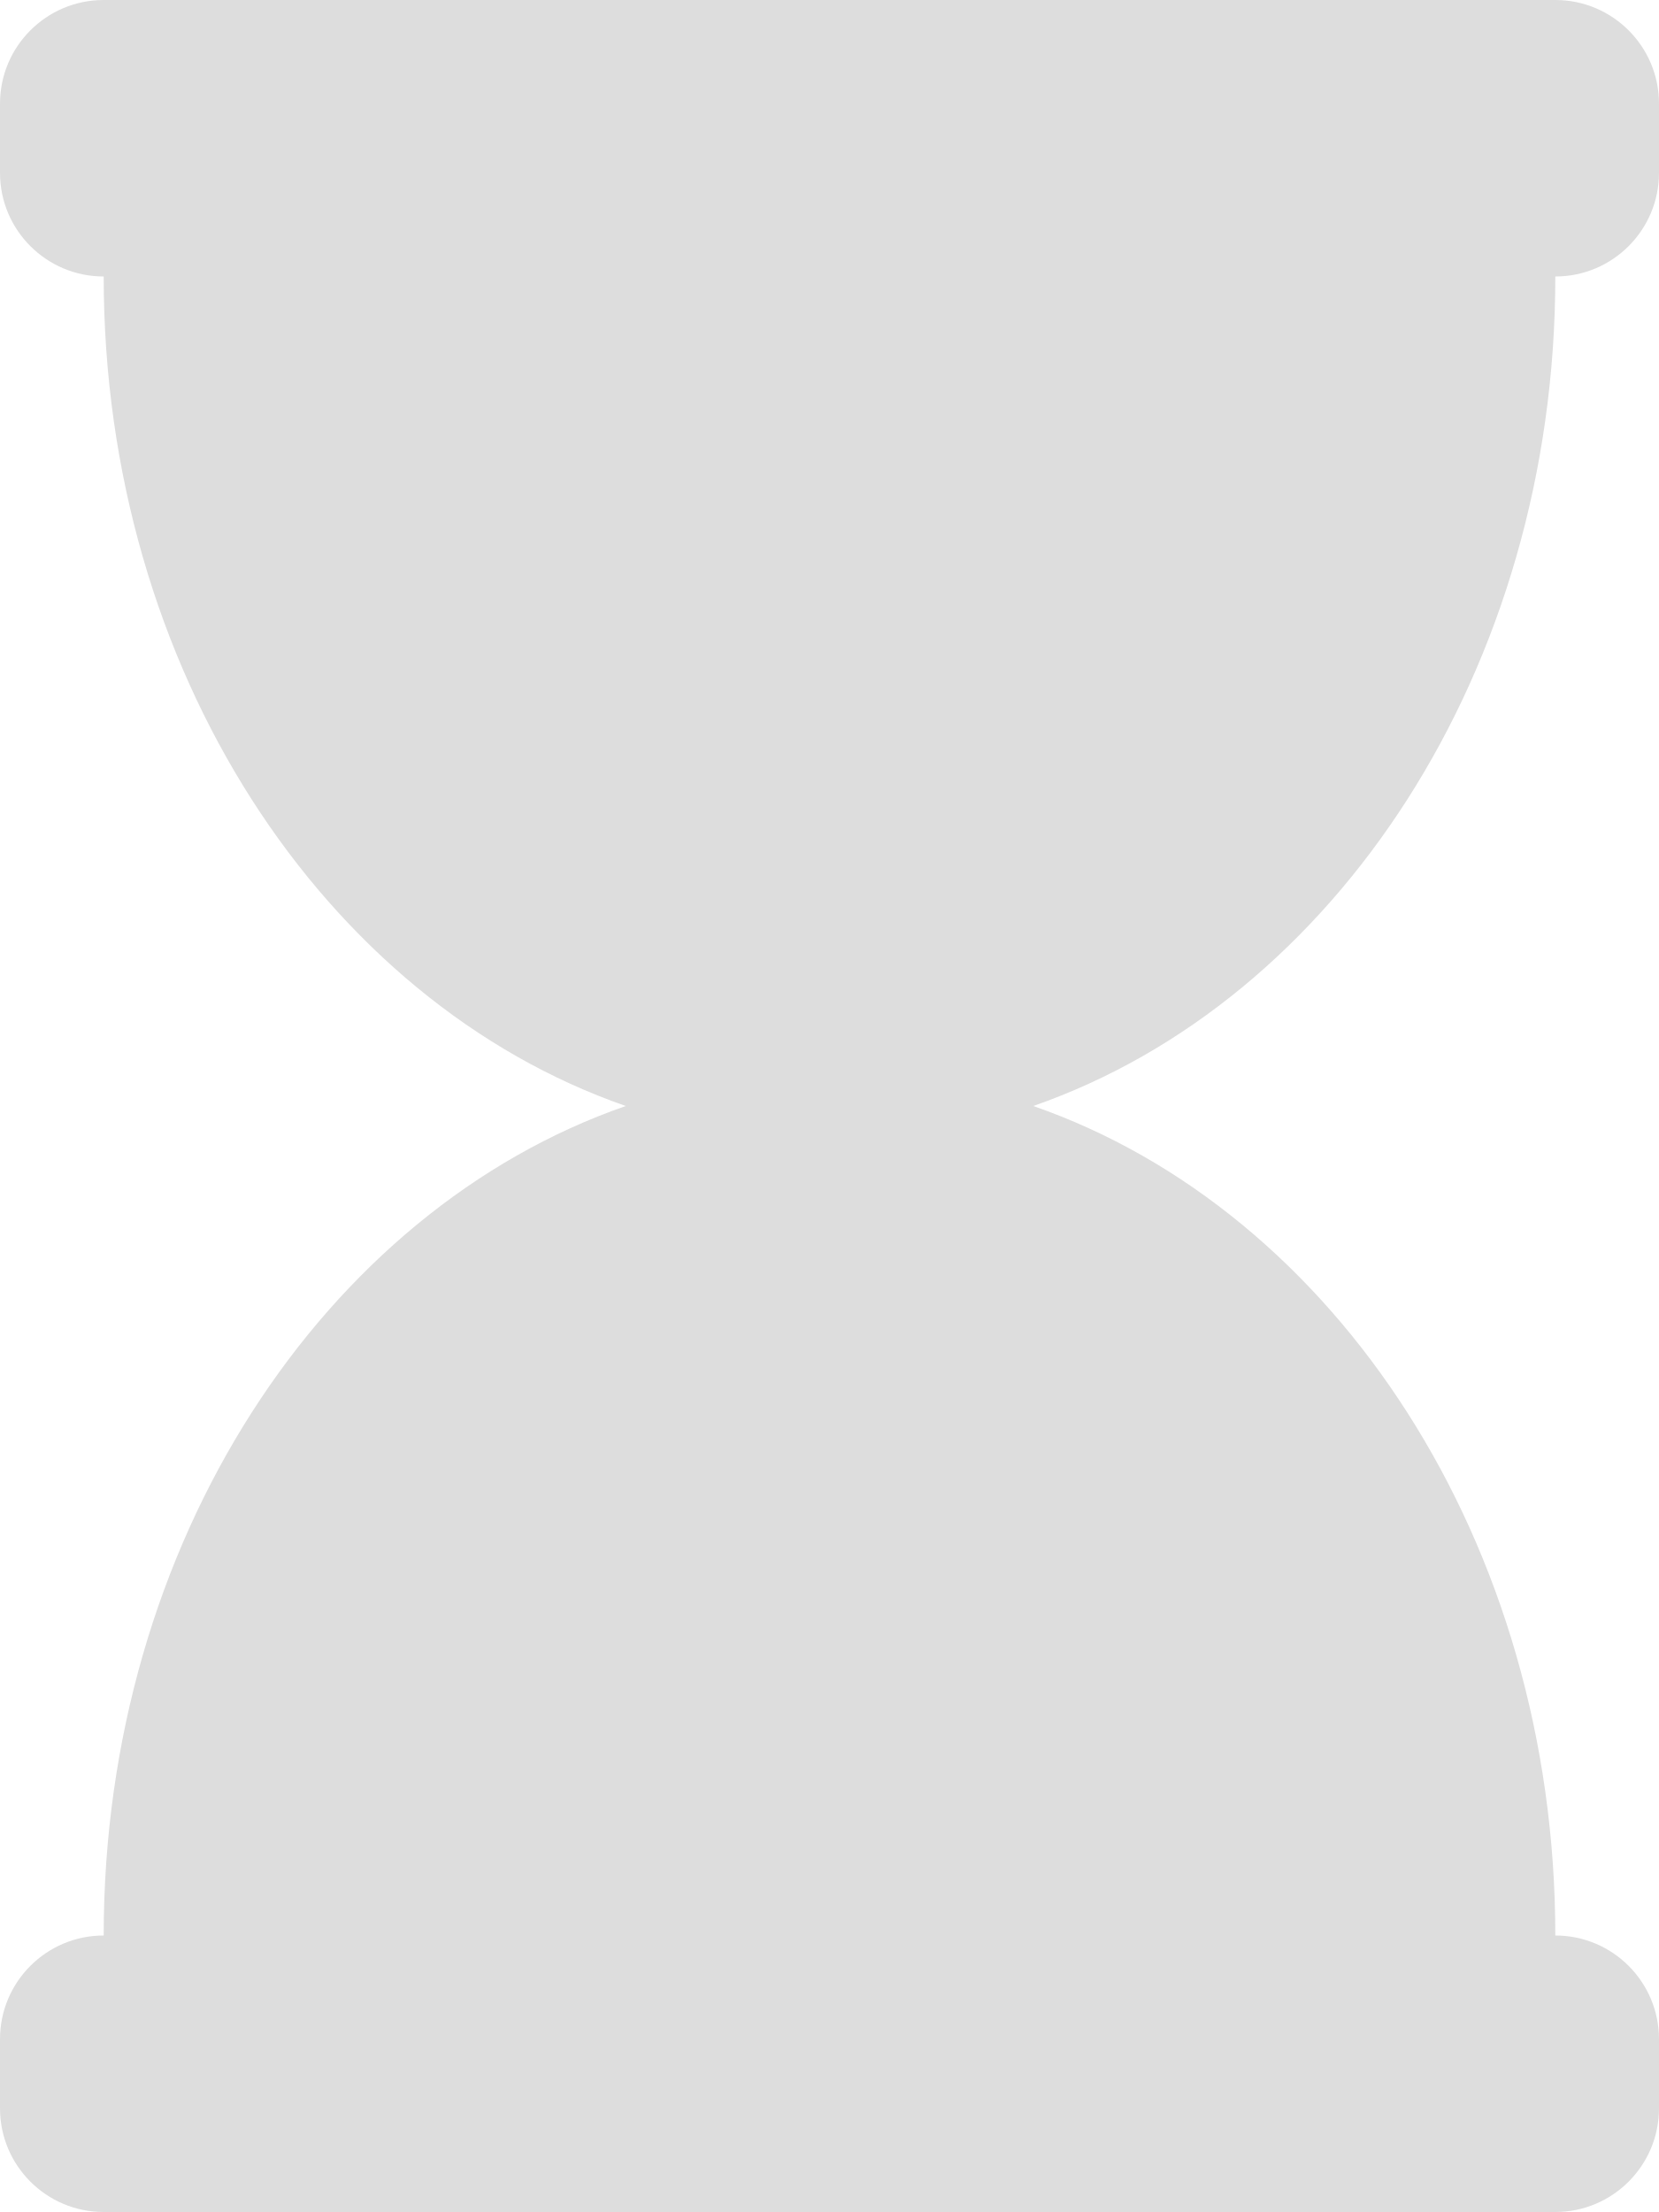
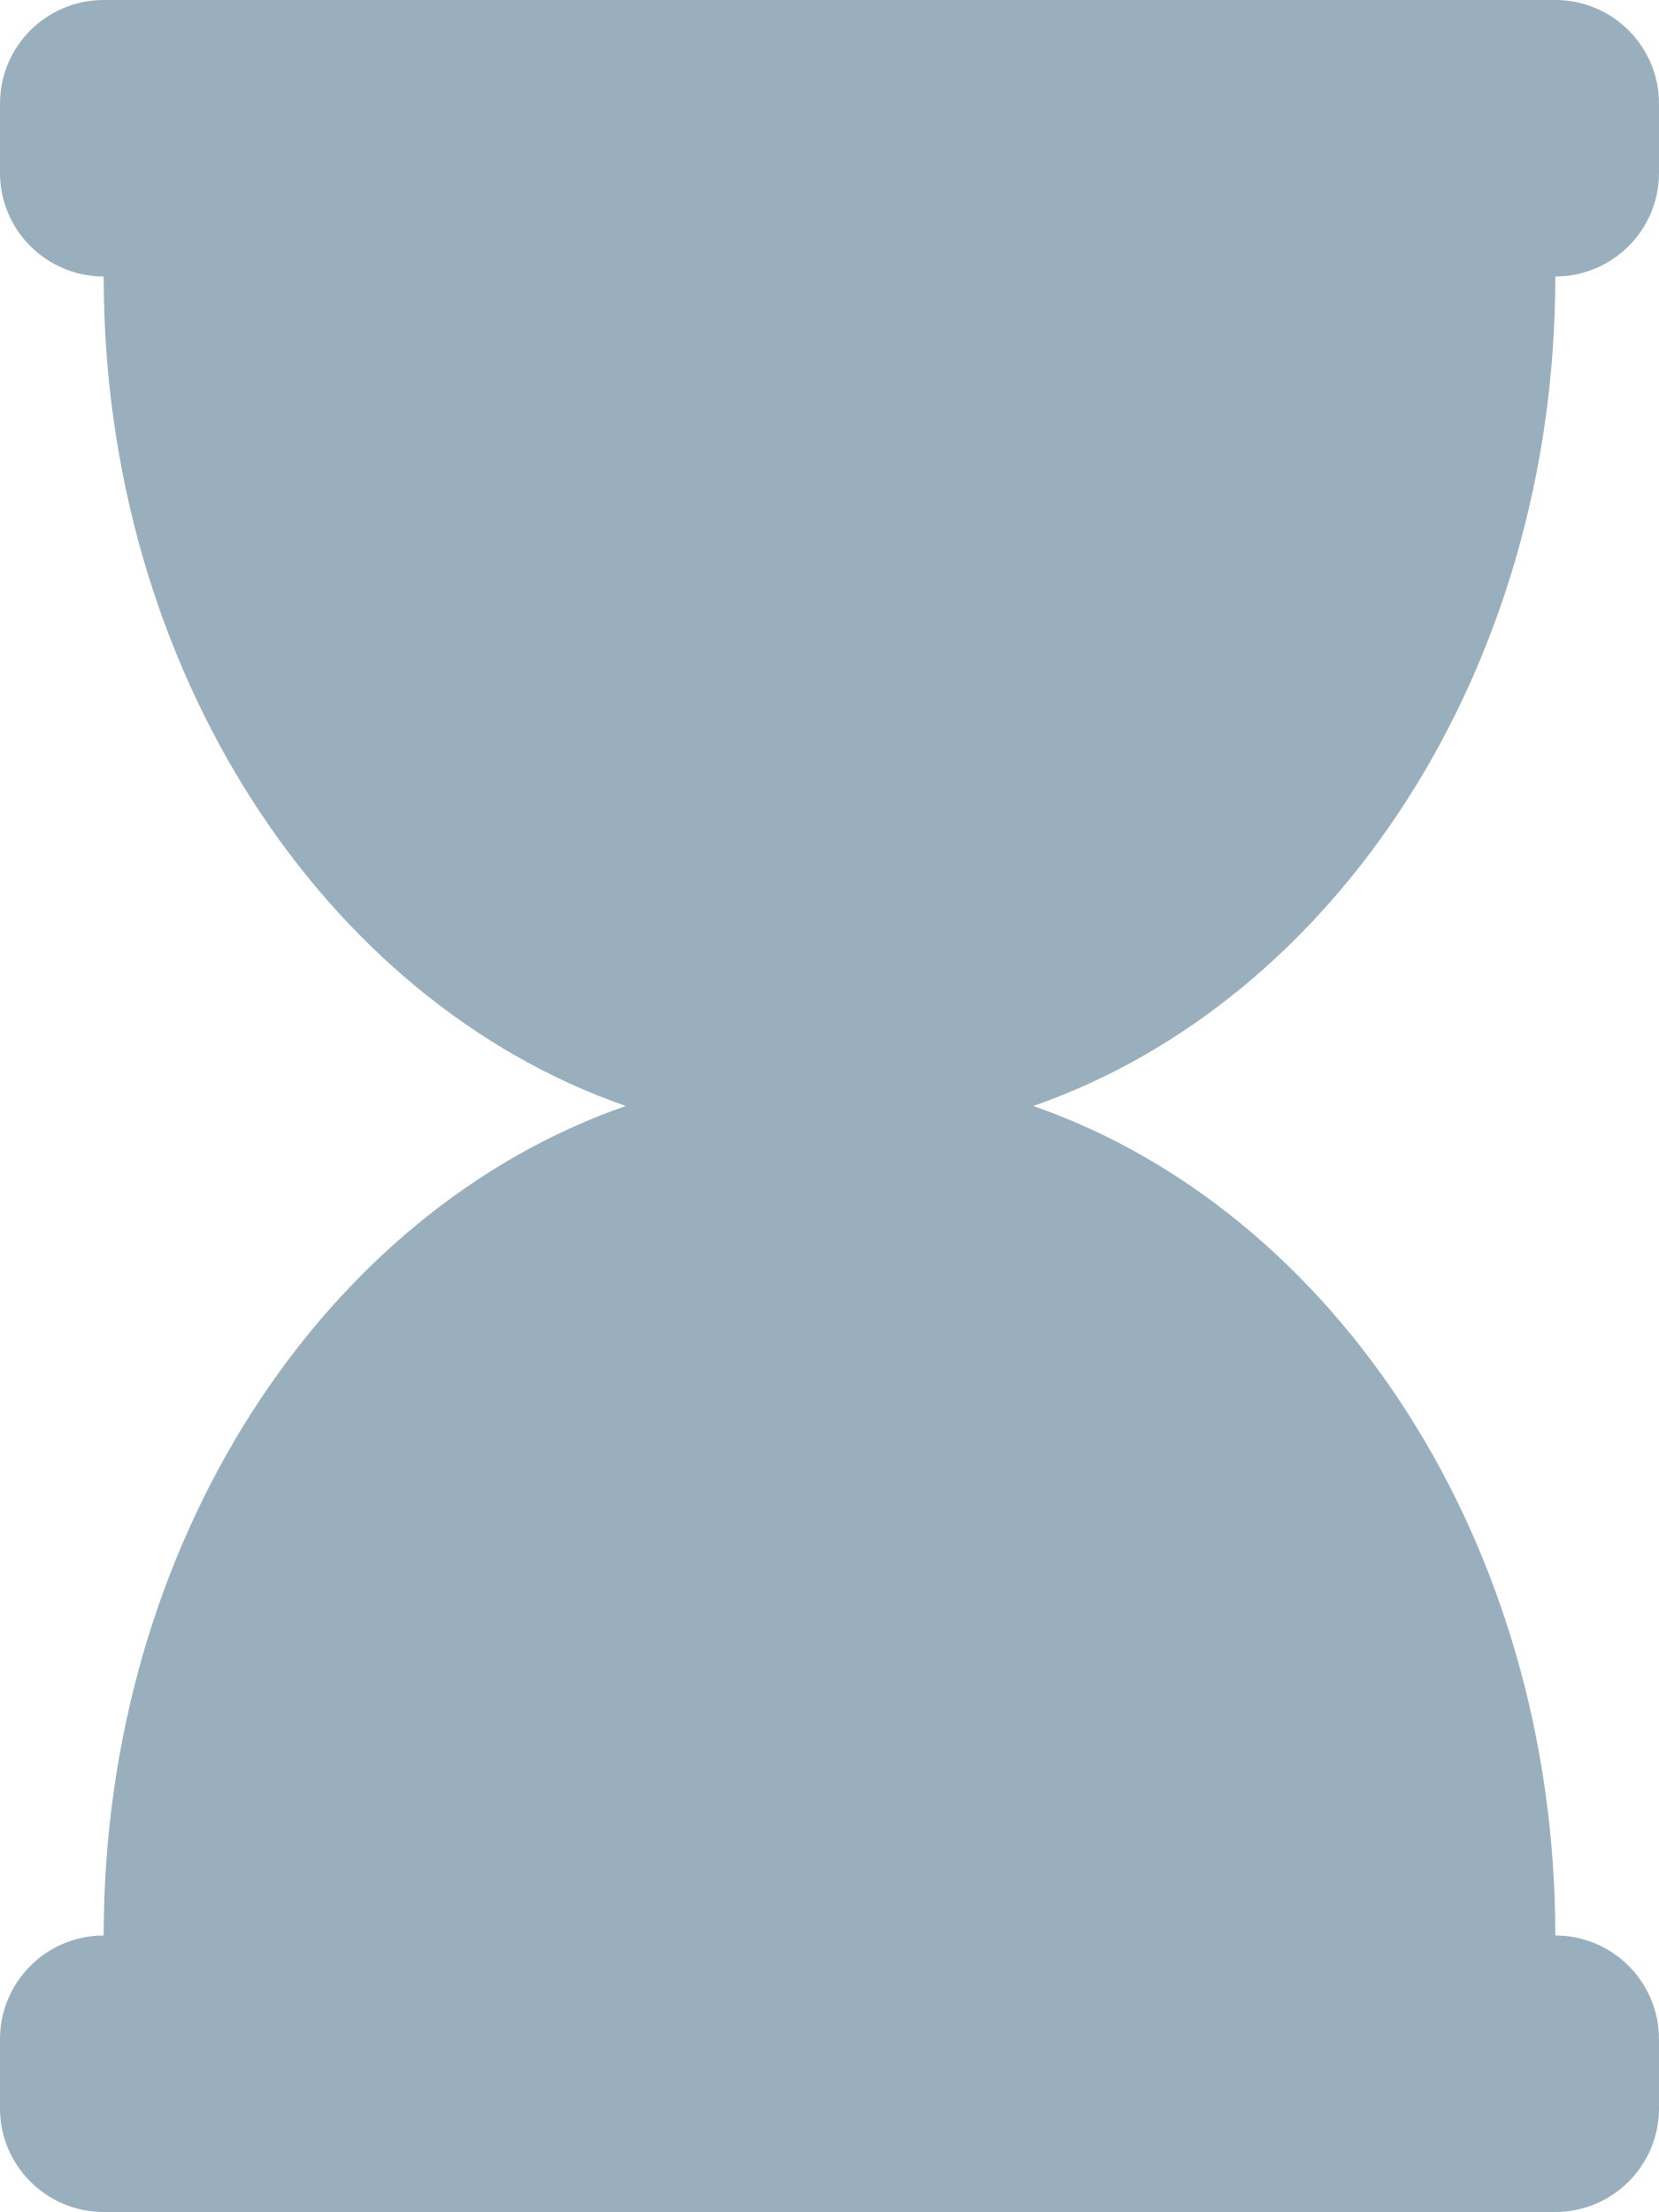
<svg xmlns="http://www.w3.org/2000/svg" aria-hidden="true" data-prefix="fas" data-icon="hourglass" class="svg-inline--fa fa-hourglass fa-w-12" role="img" viewBox="0 0 384 512">
-   <path fill="#dddddd" d="M360 64c13.255 0 24-10.745 24-24V24c0-13.255-10.745-24-24-24H24C10.745 0 0 10.745 0 24v16c0 13.255 10.745 24 24 24 0 90.965 51.016 167.734 120.842 192C75.016 280.266 24 357.035 24 448c-13.255 0-24 10.745-24 24v16c0 13.255 10.745 24 24 24h336c13.255 0 24-10.745 24-24v-16c0-13.255-10.745-24-24-24 0-90.965-51.016-167.734-120.842-192C308.984 231.734 360 154.965 360 64z" />
+   <path fill="#9aafbd" d="M360 64c13.255 0 24-10.745 24-24V24c0-13.255-10.745-24-24-24H24C10.745 0 0 10.745 0 24v16c0 13.255 10.745 24 24 24 0 90.965 51.016 167.734 120.842 192C75.016 280.266 24 357.035 24 448c-13.255 0-24 10.745-24 24v16c0 13.255 10.745 24 24 24h336c13.255 0 24-10.745 24-24v-16c0-13.255-10.745-24-24-24 0-90.965-51.016-167.734-120.842-192C308.984 231.734 360 154.965 360 64z" />
</svg>
